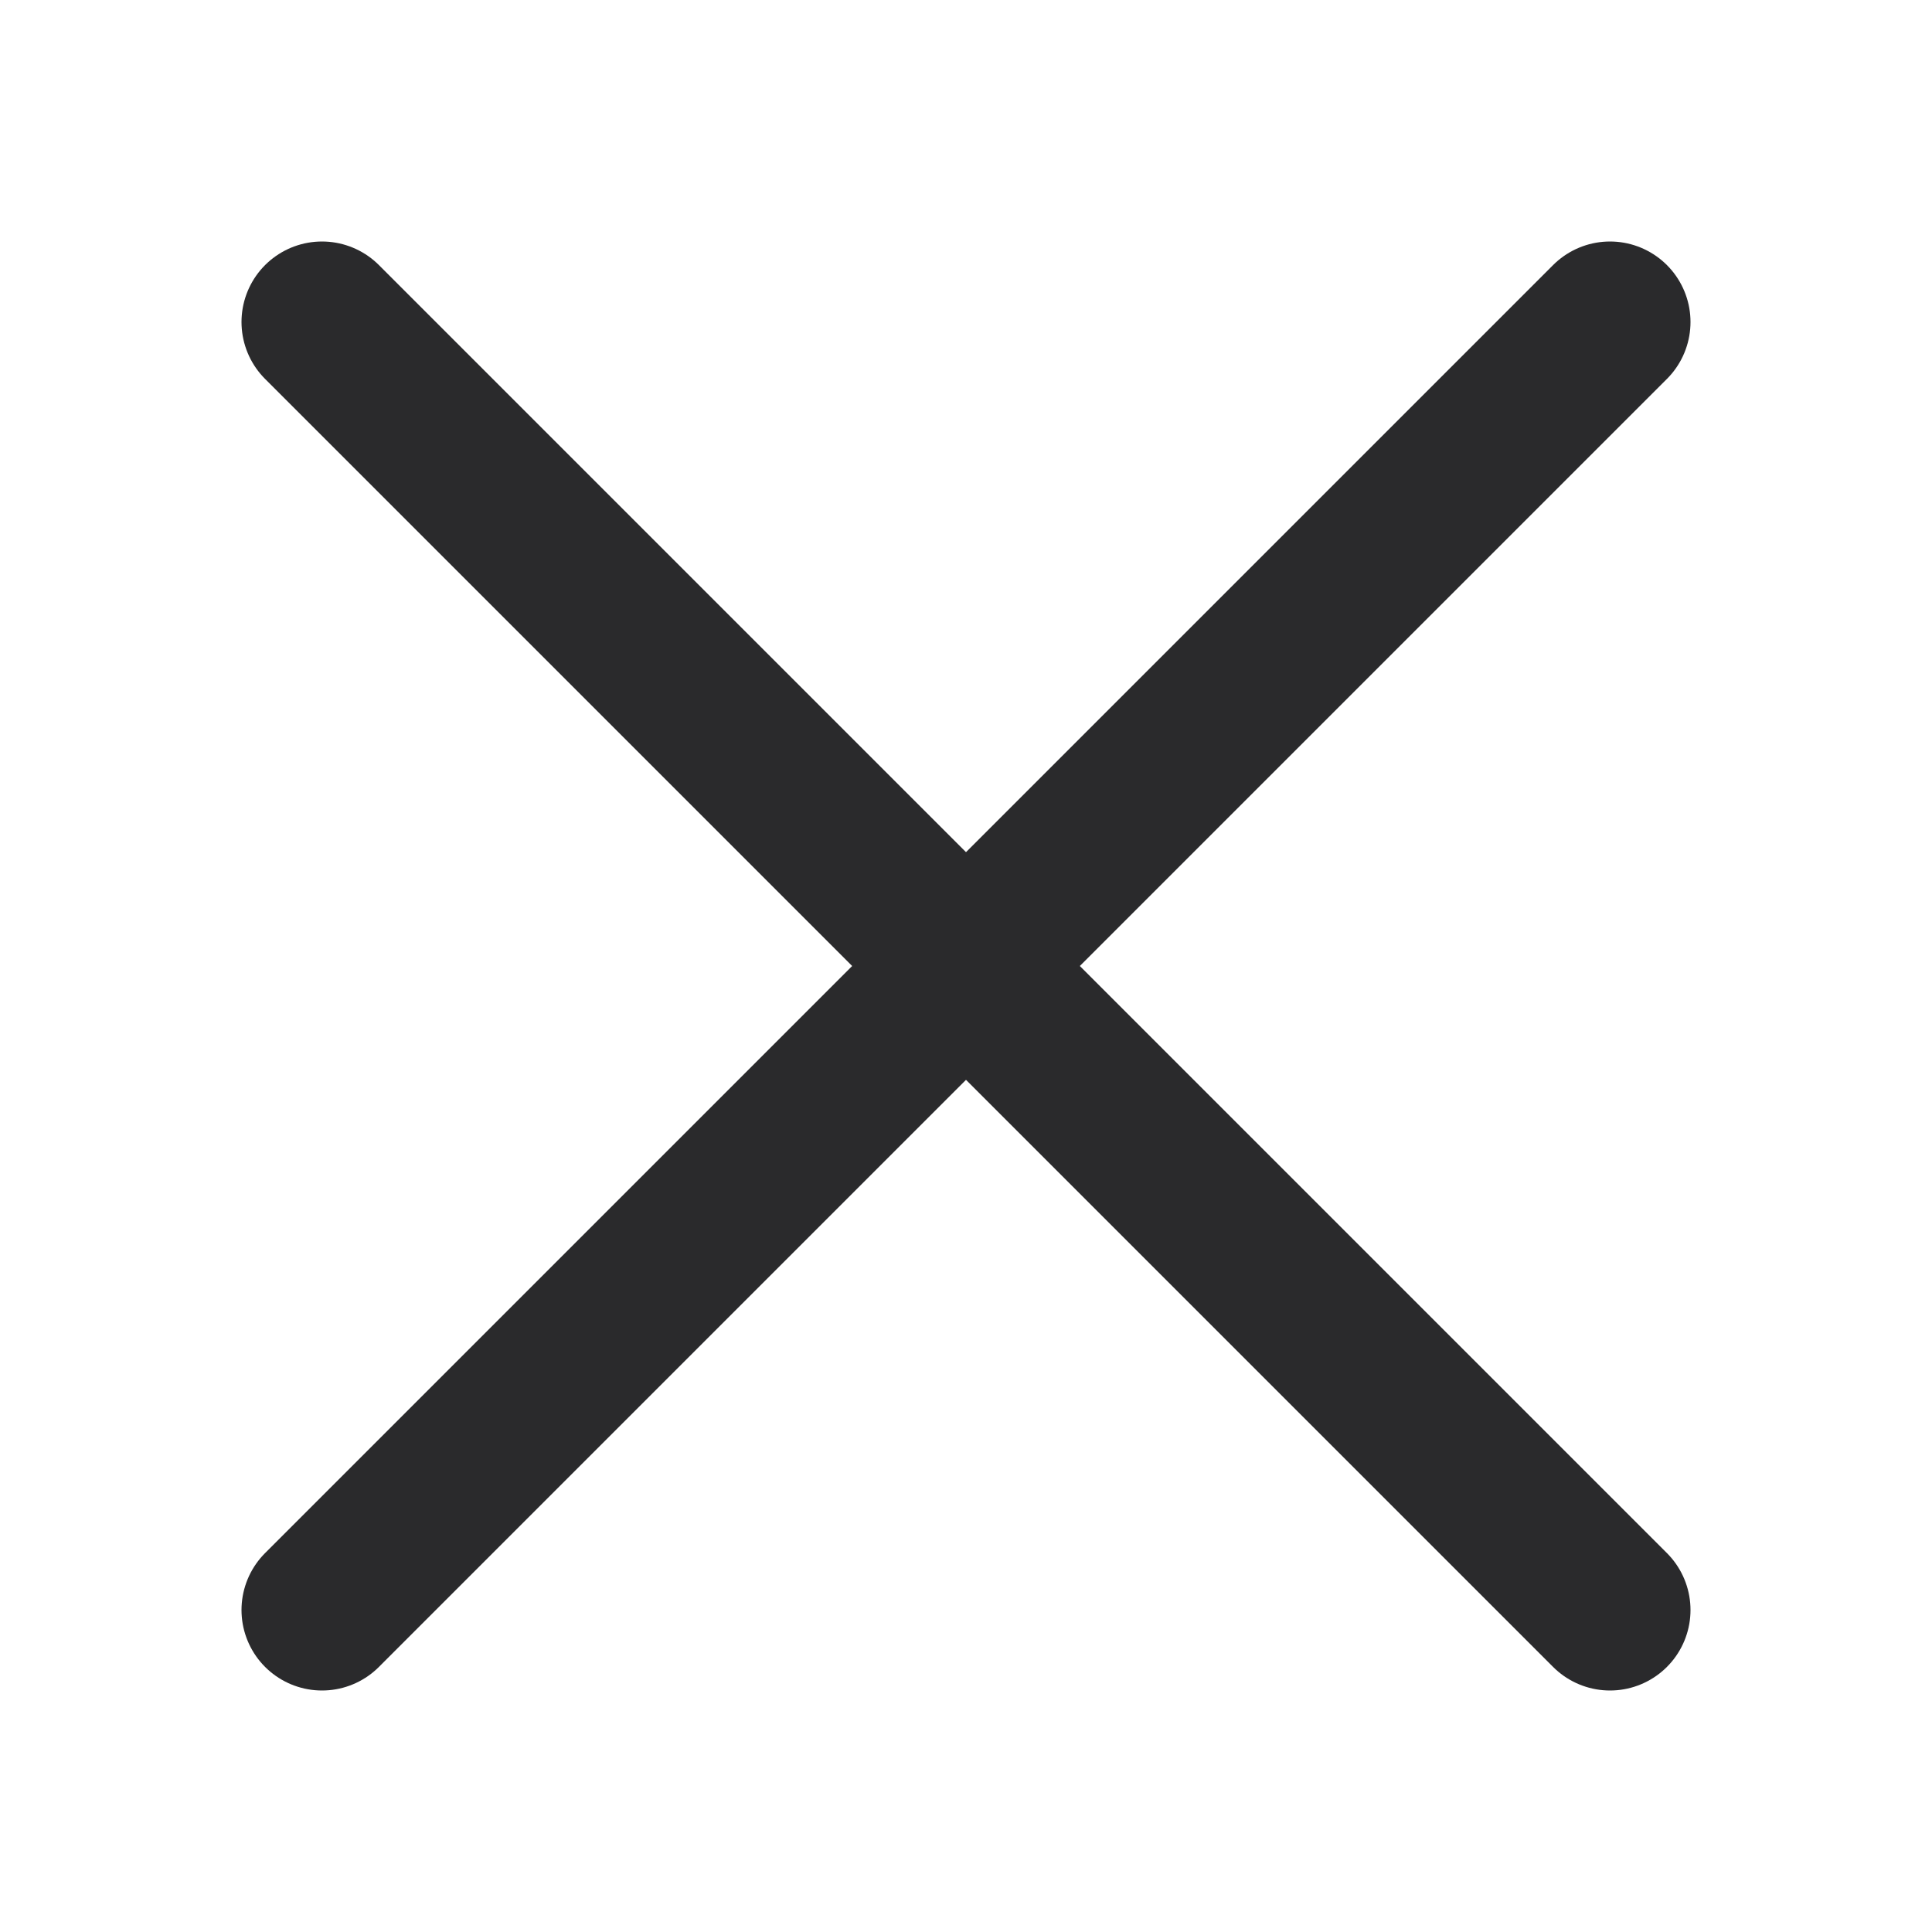
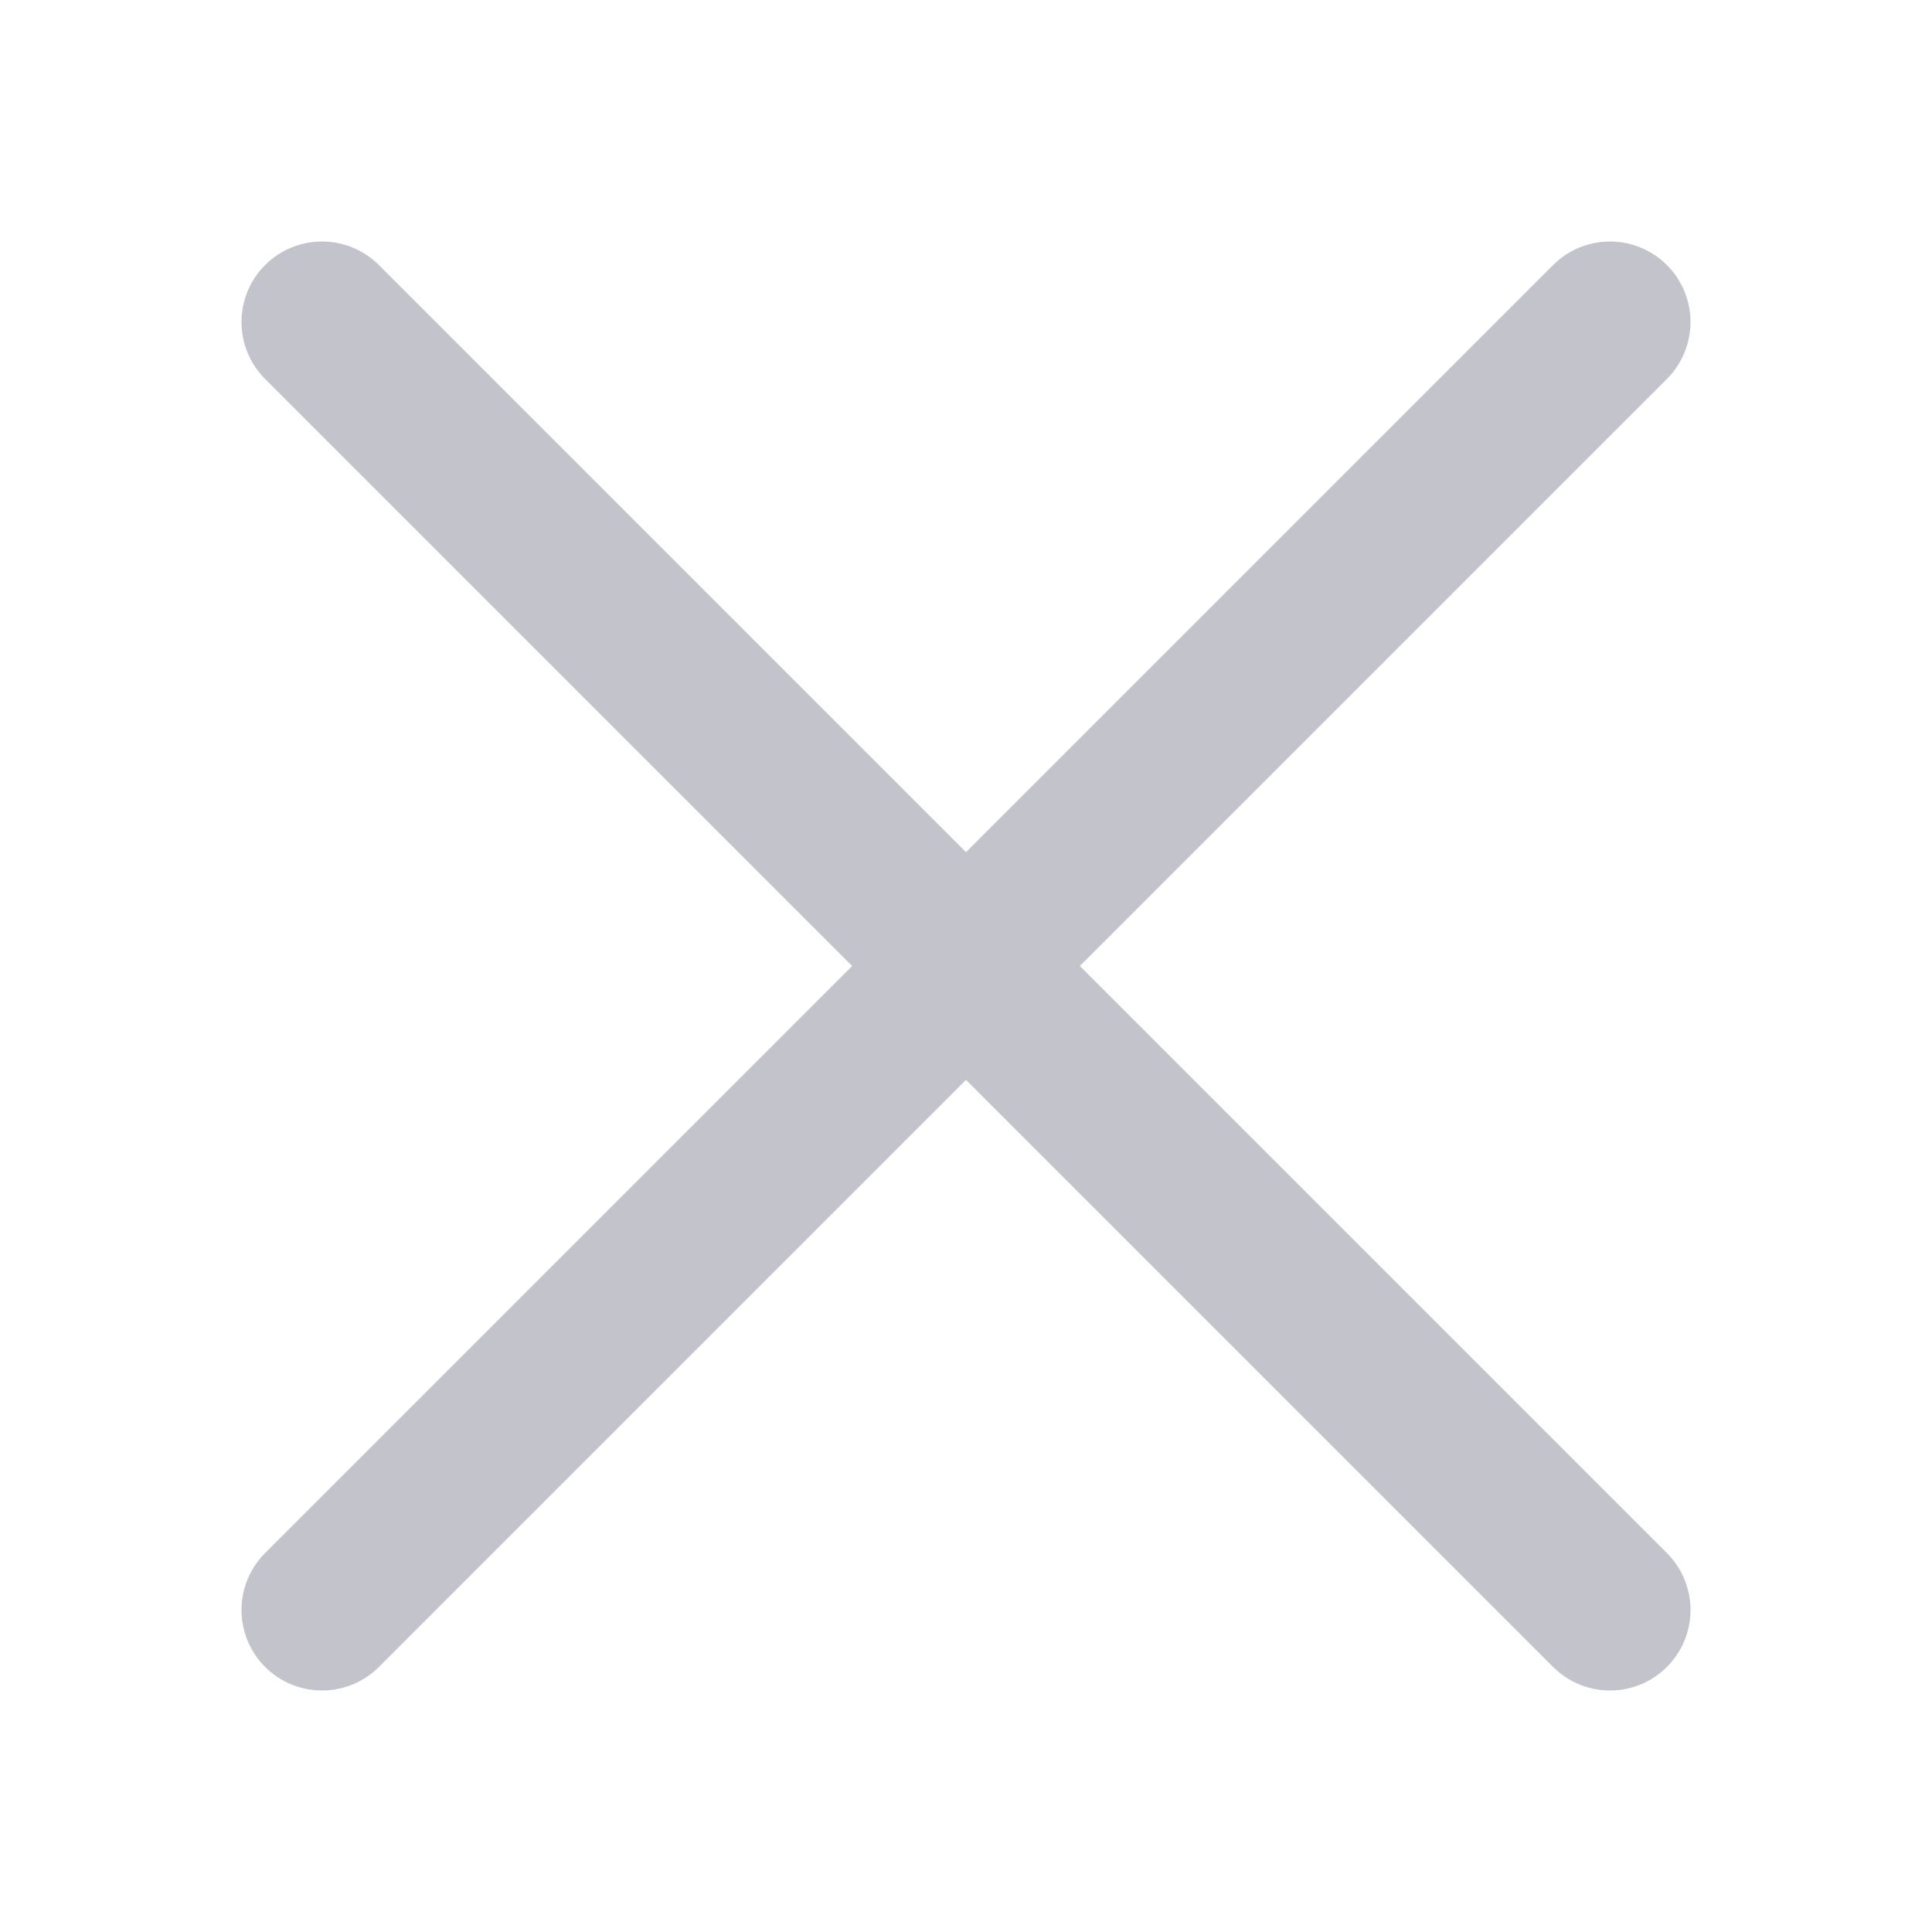
- <svg xmlns="http://www.w3.org/2000/svg" width="256px" height="256px" viewBox="0 0 24.00 24.00" fill="none" transform="matrix(1, 0, 0, 1, 0, 0)" stroke="#2A2A2C">
+ <svg xmlns="http://www.w3.org/2000/svg" width="800px" height="800px" viewBox="0 0 24 24" fill="none">
  <g id="SVGRepo_bgCarrier" stroke-width="0" />
  <g id="SVGRepo_tracerCarrier" stroke-linecap="round" stroke-linejoin="round" />
  <g id="SVGRepo_iconCarrier">
-     <path d="M20 20L4 4M20 4L4 20" stroke="#2A2A2C" stroke-width="2" stroke-linecap="round" />
+     <path d="M20 20L4 4M20 4L4 20" stroke="#C2C3CB" stroke-width="2" stroke-linecap="round" />
  </g>
</svg>
